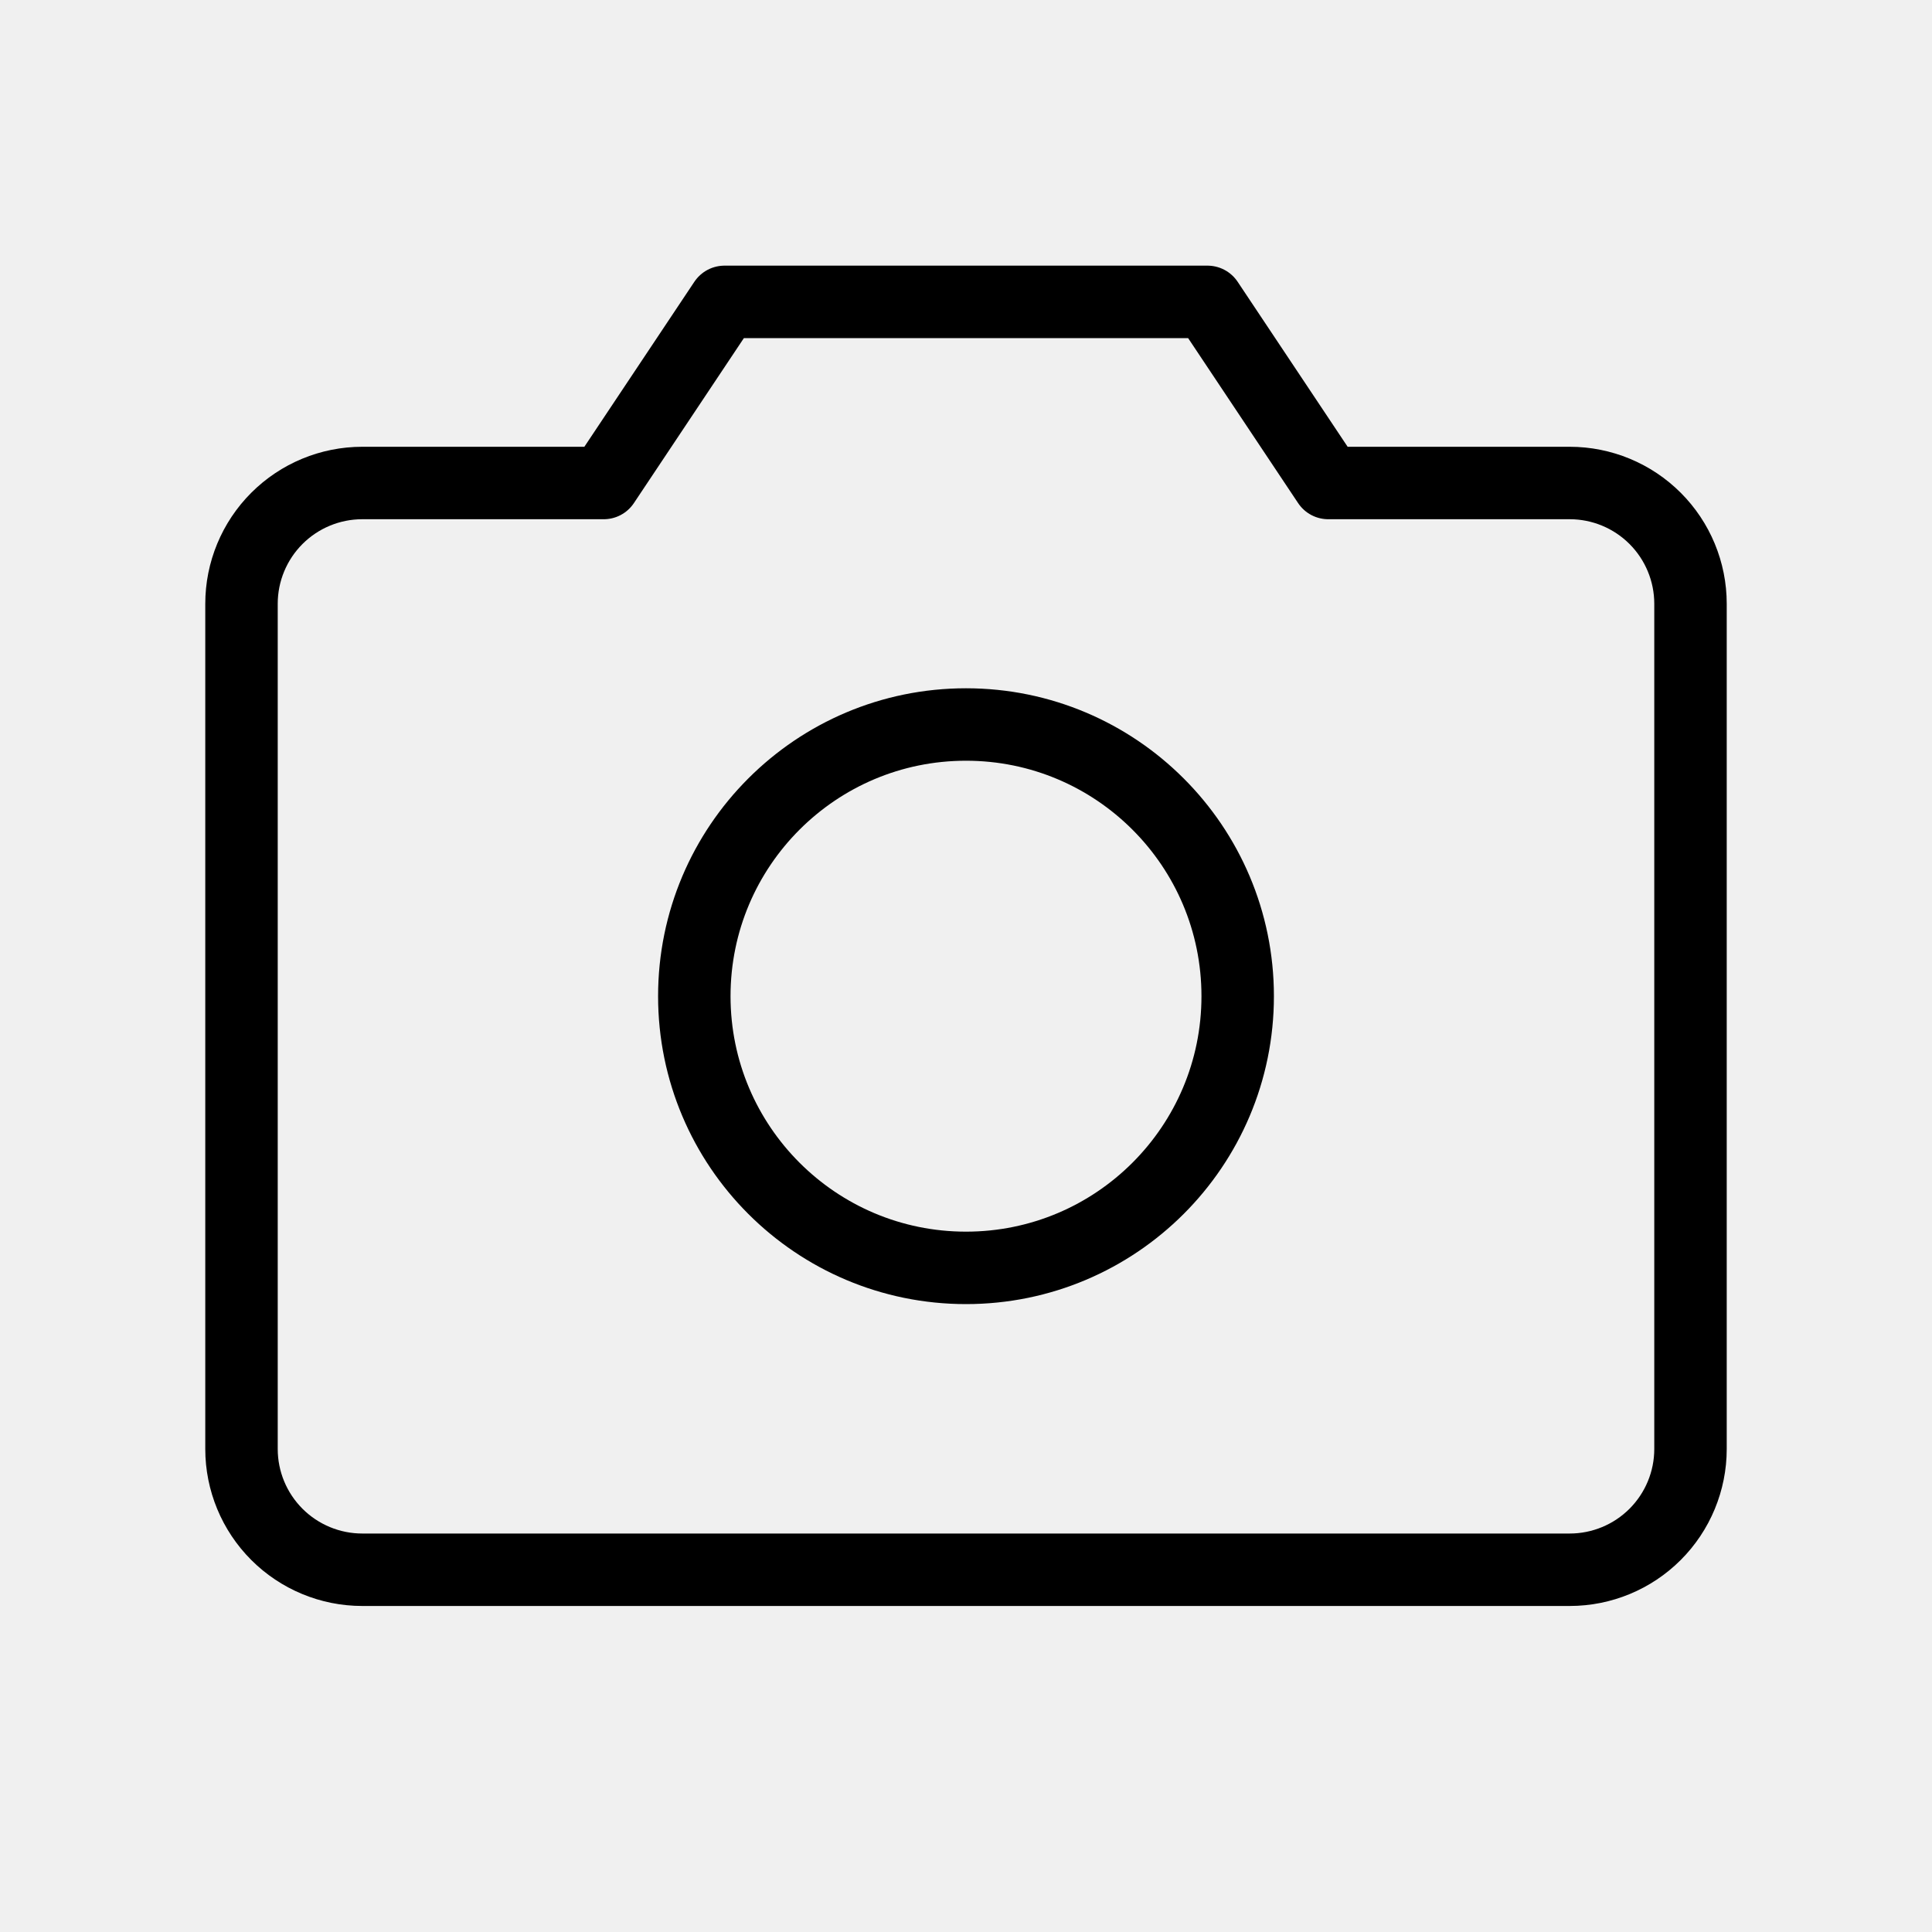
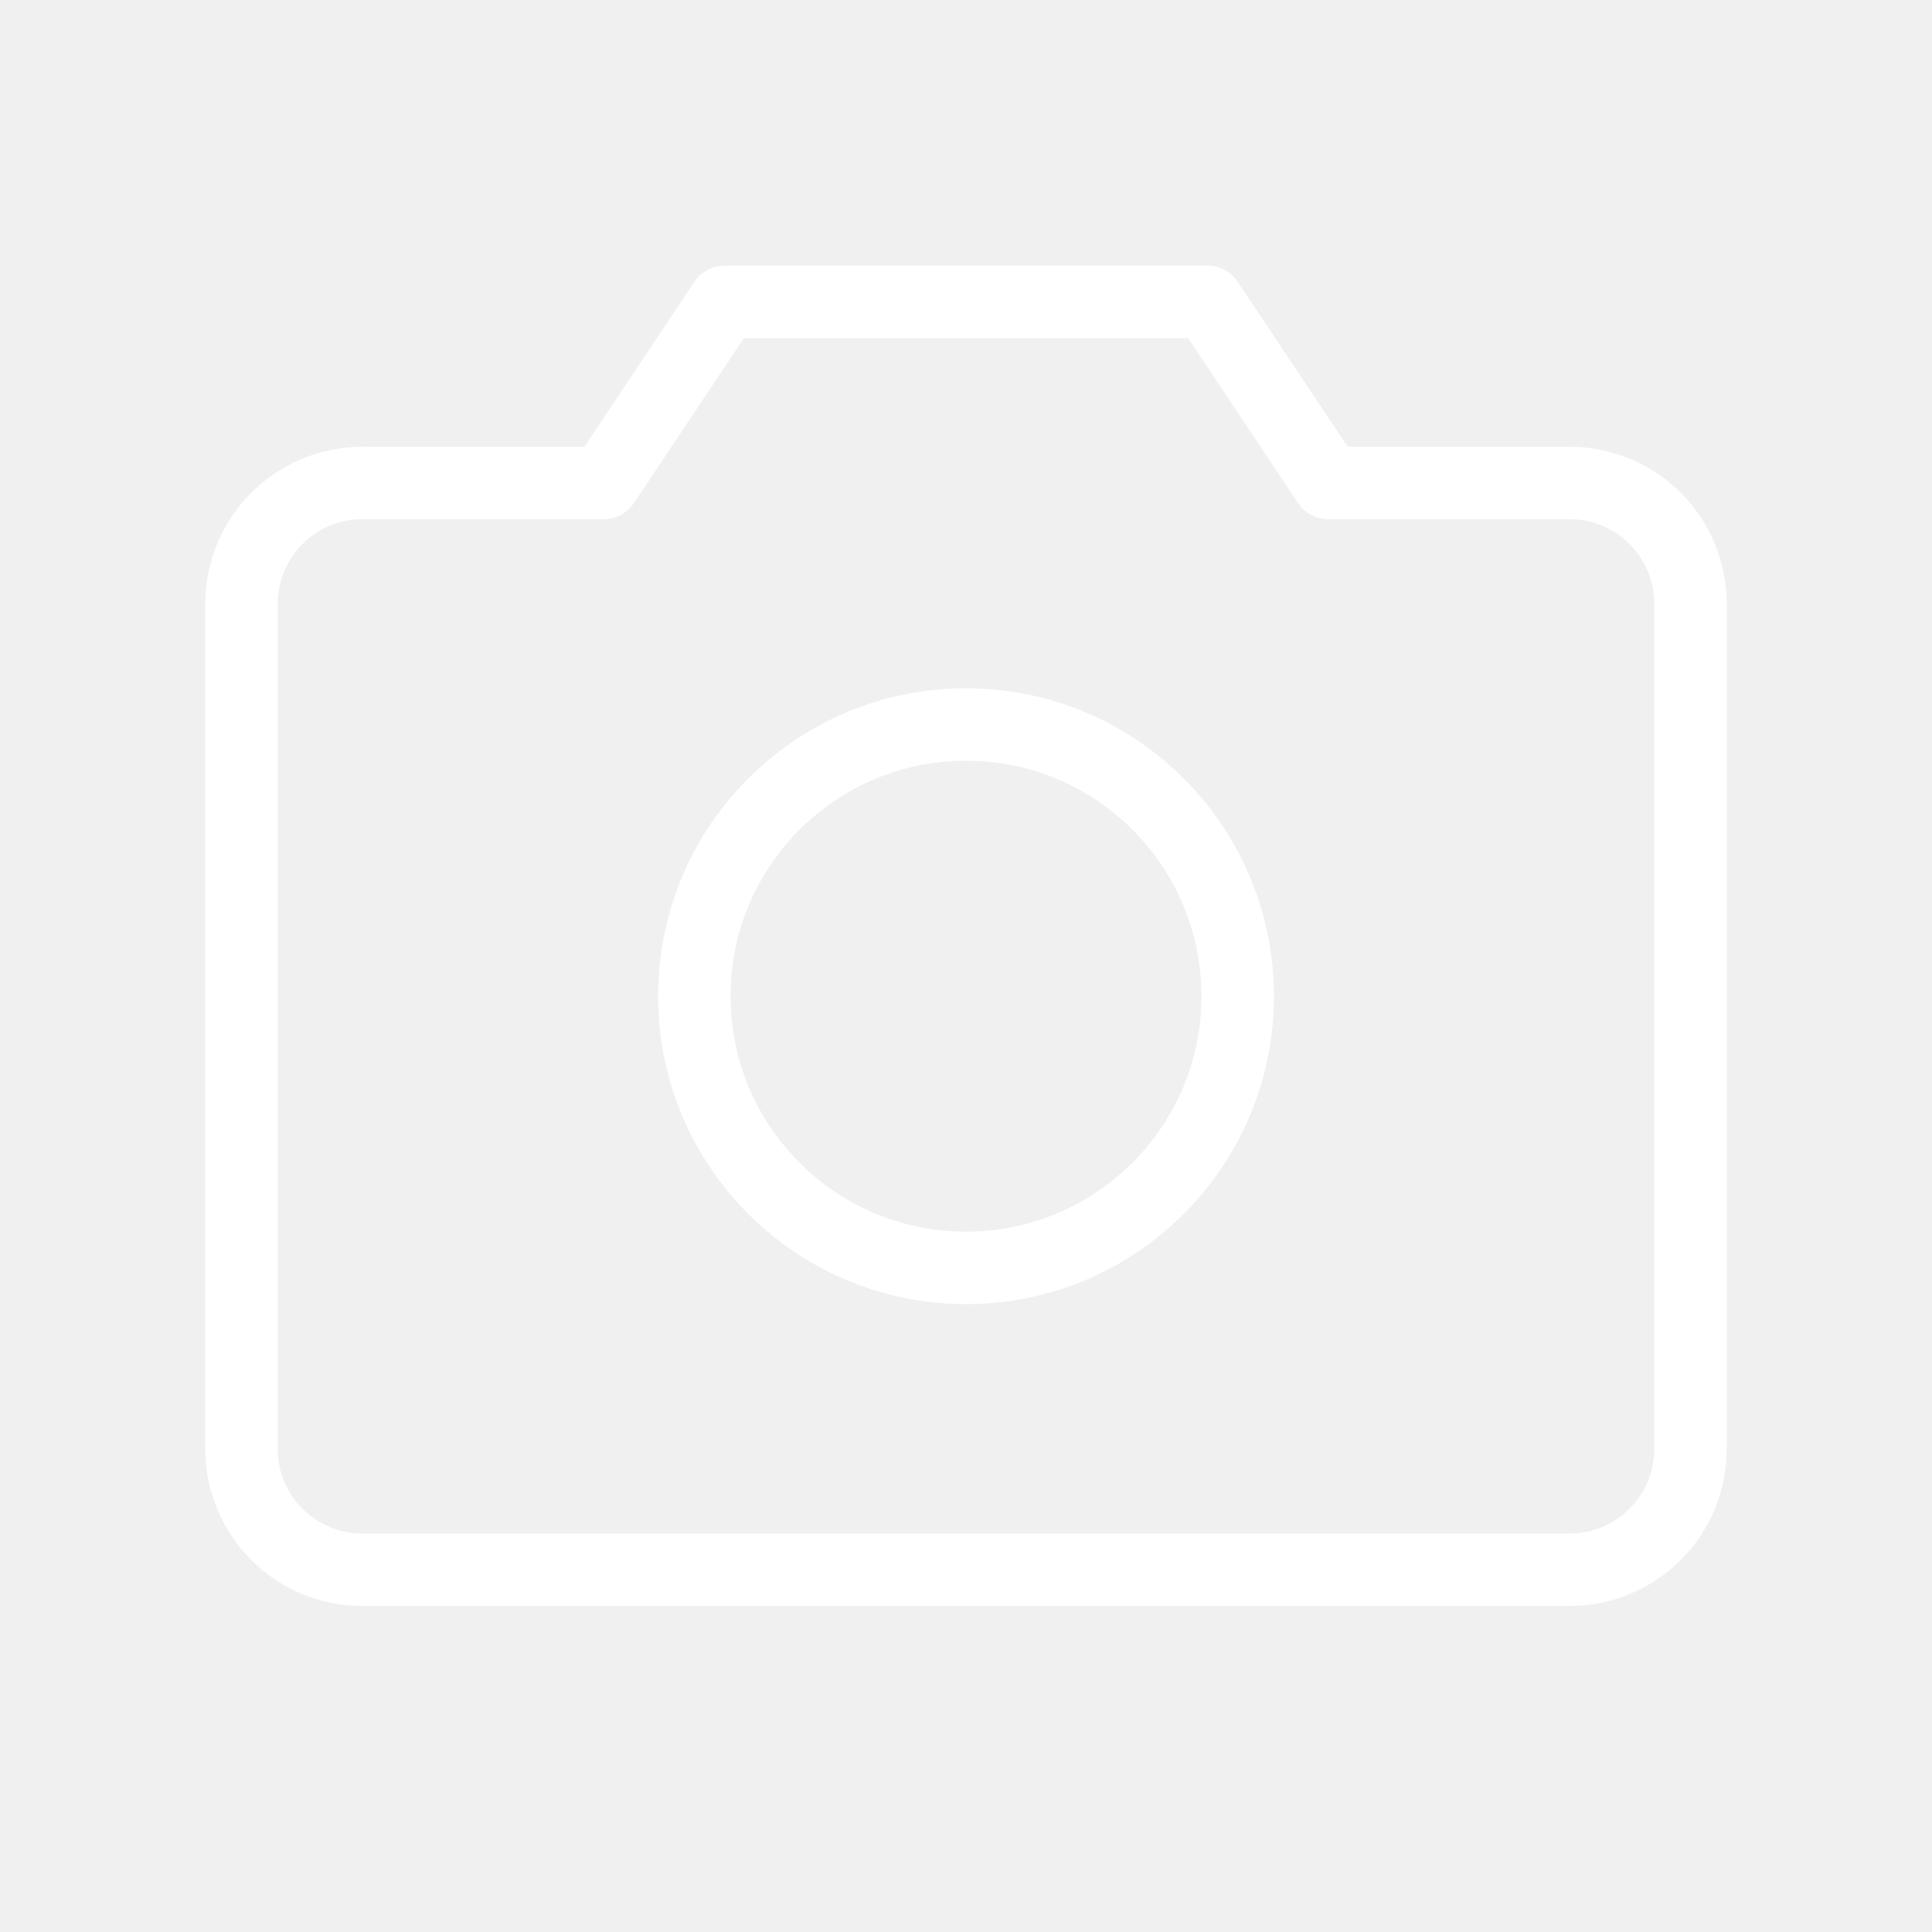
- <svg xmlns="http://www.w3.org/2000/svg" version="1.1" width="32" height="32" viewBox="0 0 32 32">
-   <path fill="none" stroke-linejoin="round" stroke-linecap="round" stroke-miterlimit="4" stroke-width="1.2" stroke="#000" d="M26 26h-20c-0.53 0-1.039-0.211-1.414-0.586s-0.586-0.884-0.586-1.414v-14c0-0.53 0.211-1.039 0.586-1.414s0.884-0.586 1.414-0.586h4l2-3h8l2 3h4c0.53 0 1.039 0.211 1.414 0.586s0.586 0.884 0.586 1.414v14c0 0.53-0.211 1.039-0.586 1.414s-0.884 0.586-1.414 0.586z" />
-   <path fill="none" stroke-linejoin="round" stroke-linecap="round" stroke-miterlimit="4" stroke-width="1.2" stroke="#000" d="M16 21c2.485 0 4.5-2.015 4.5-4.5s-2.015-4.5-4.5-4.5c-2.485 0-4.5 2.015-4.5 4.5s2.015 4.5 4.5 4.5z" />
+ <svg xmlns="http://www.w3.org/2000/svg" width="80" height="80" viewBox="0 0 80 80" fill="none">
+   <path d="M65 65H15C13.674 65 12.402 64.473 11.464 63.535C10.527 62.598 10 61.326 10 60V25C10 23.674 10.527 22.402 11.464 21.465C12.402 20.527 13.674 20 15 20H25L30 12.5H50L55 20H65C66.326 20 67.598 20.527 68.535 21.465C69.473 22.402 70 23.674 70 25V60C70 61.326 69.473 62.598 68.535 63.535C67.598 64.473 66.326 65 65 65Z" stroke="white" stroke-width="3" stroke-linecap="round" stroke-linejoin="round" />
+   <path d="M40 52.5C46.213 52.5 51.25 47.463 51.25 41.25C51.25 35.037 46.213 30 40 30C33.787 30 28.75 35.037 28.75 41.25C28.75 47.463 33.787 52.5 40 52.5Z" stroke="white" stroke-width="3" stroke-linecap="round" stroke-linejoin="round" />
</svg>
